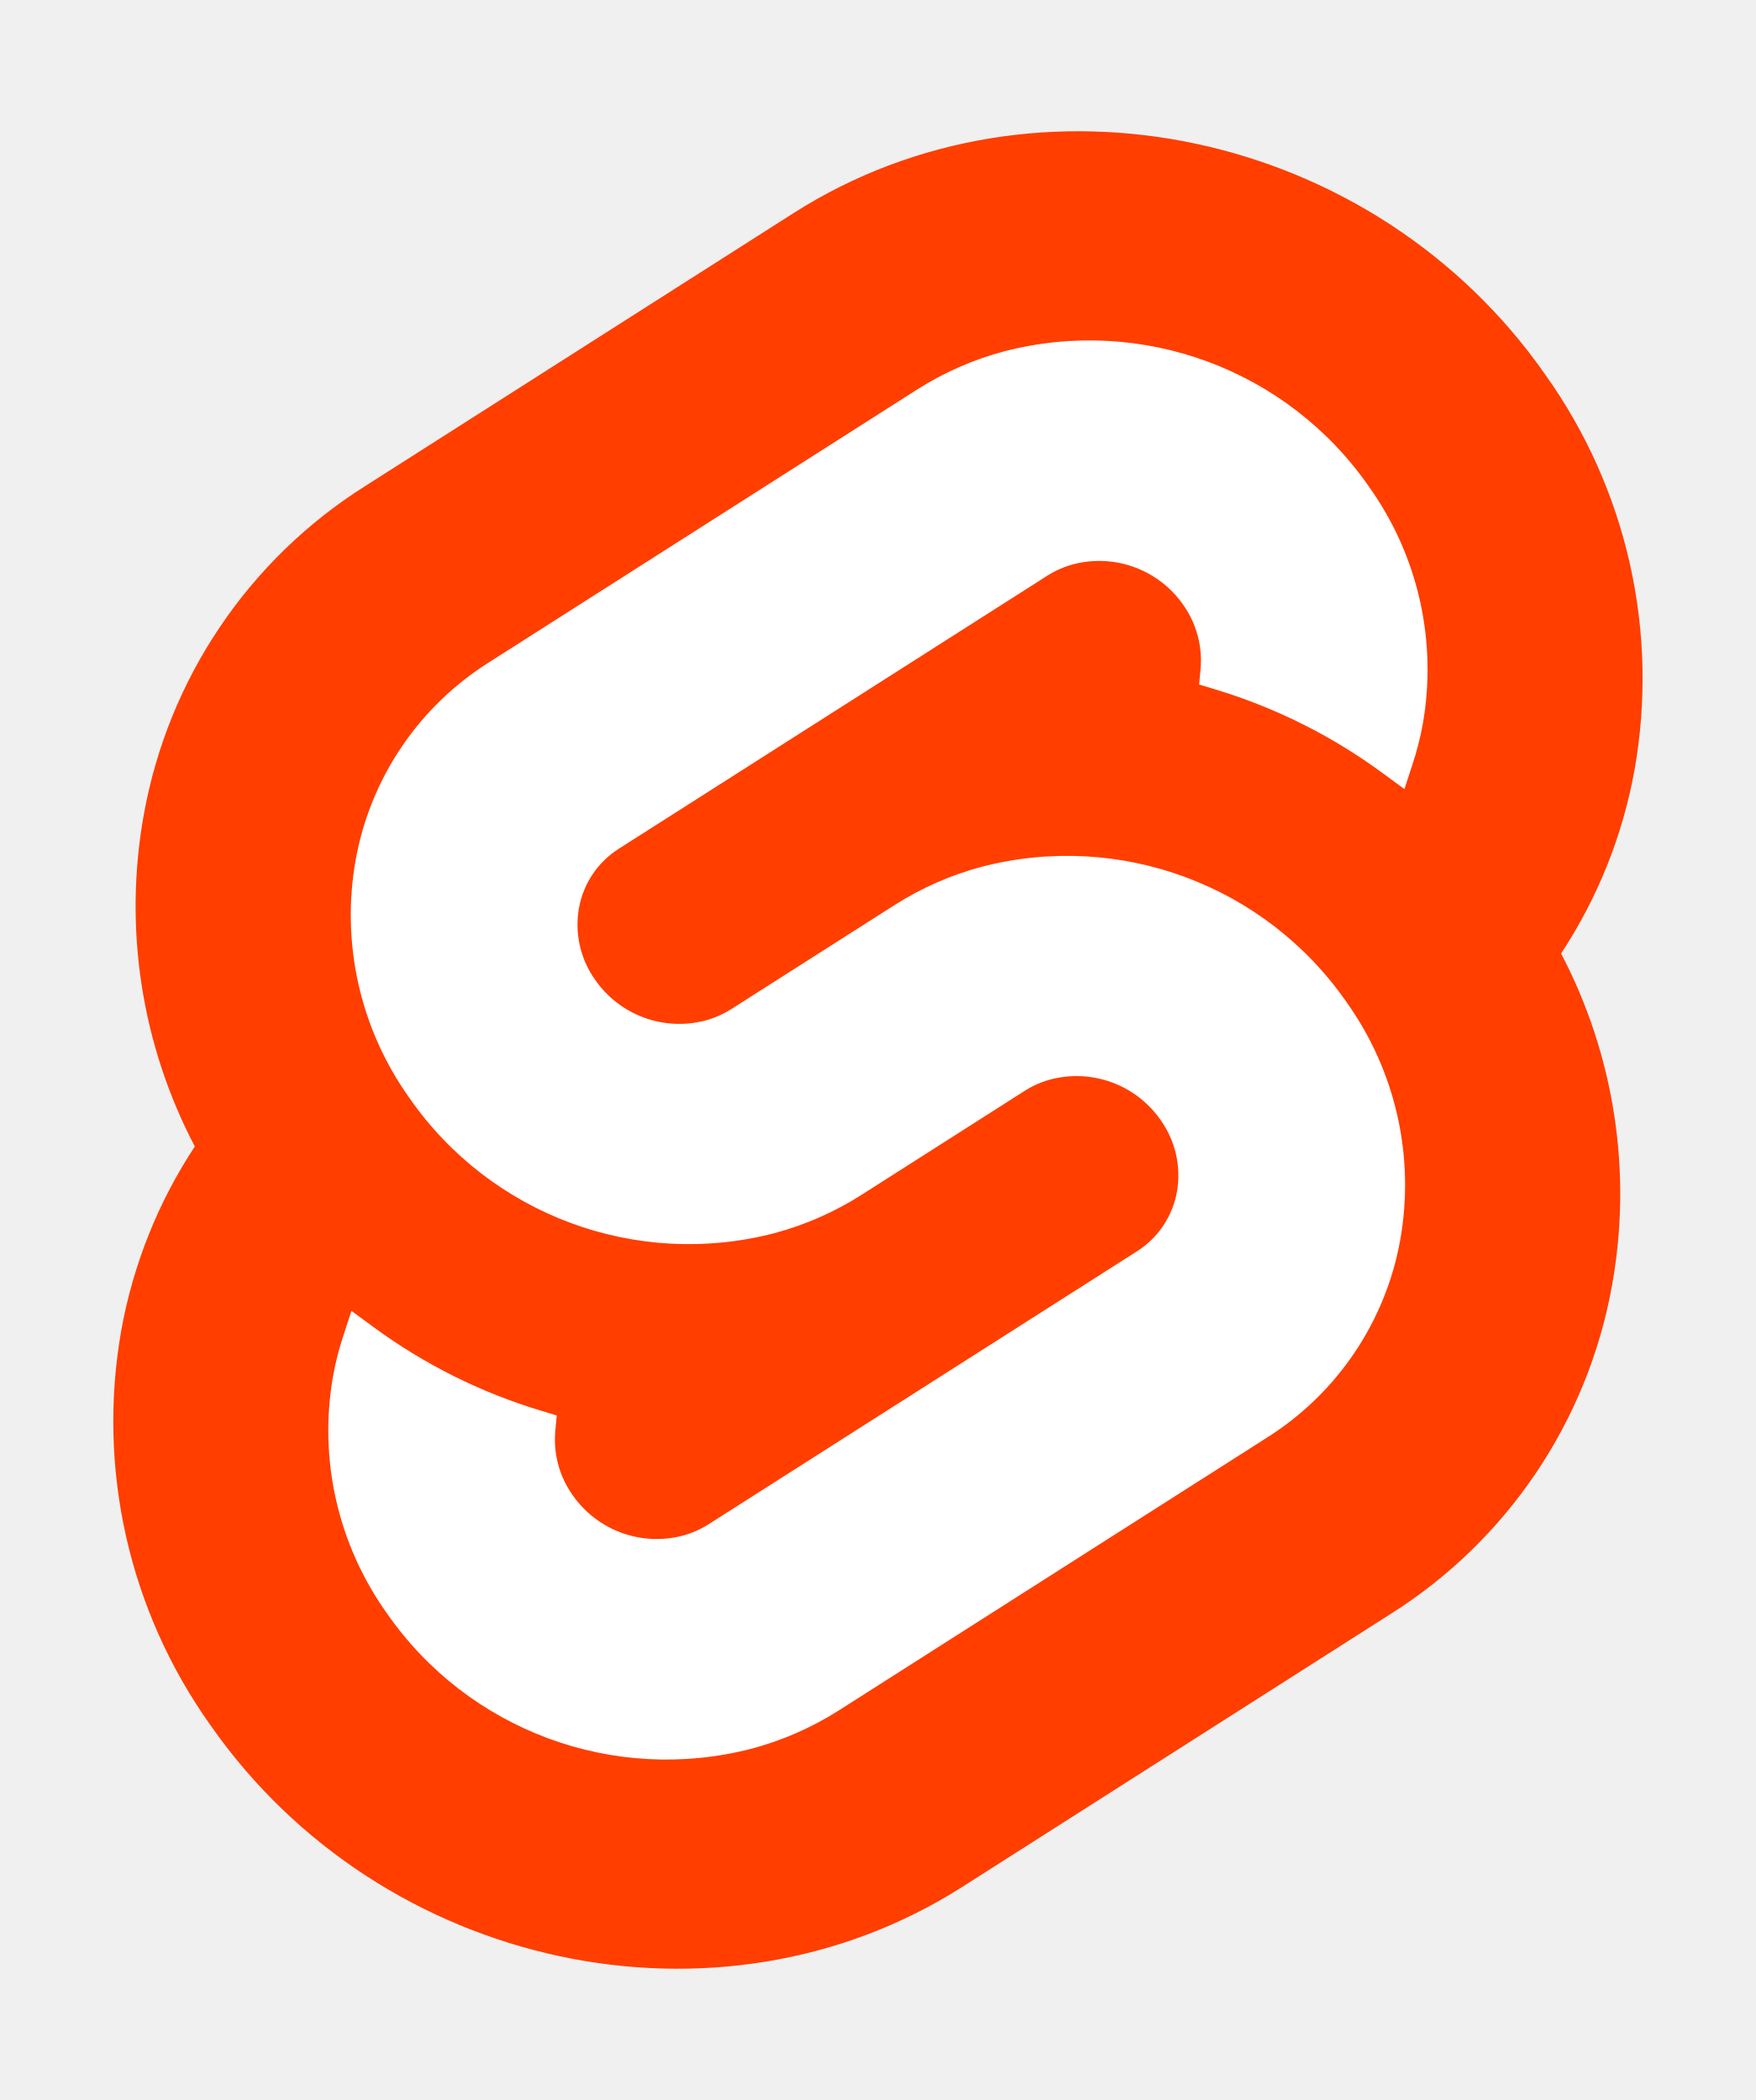
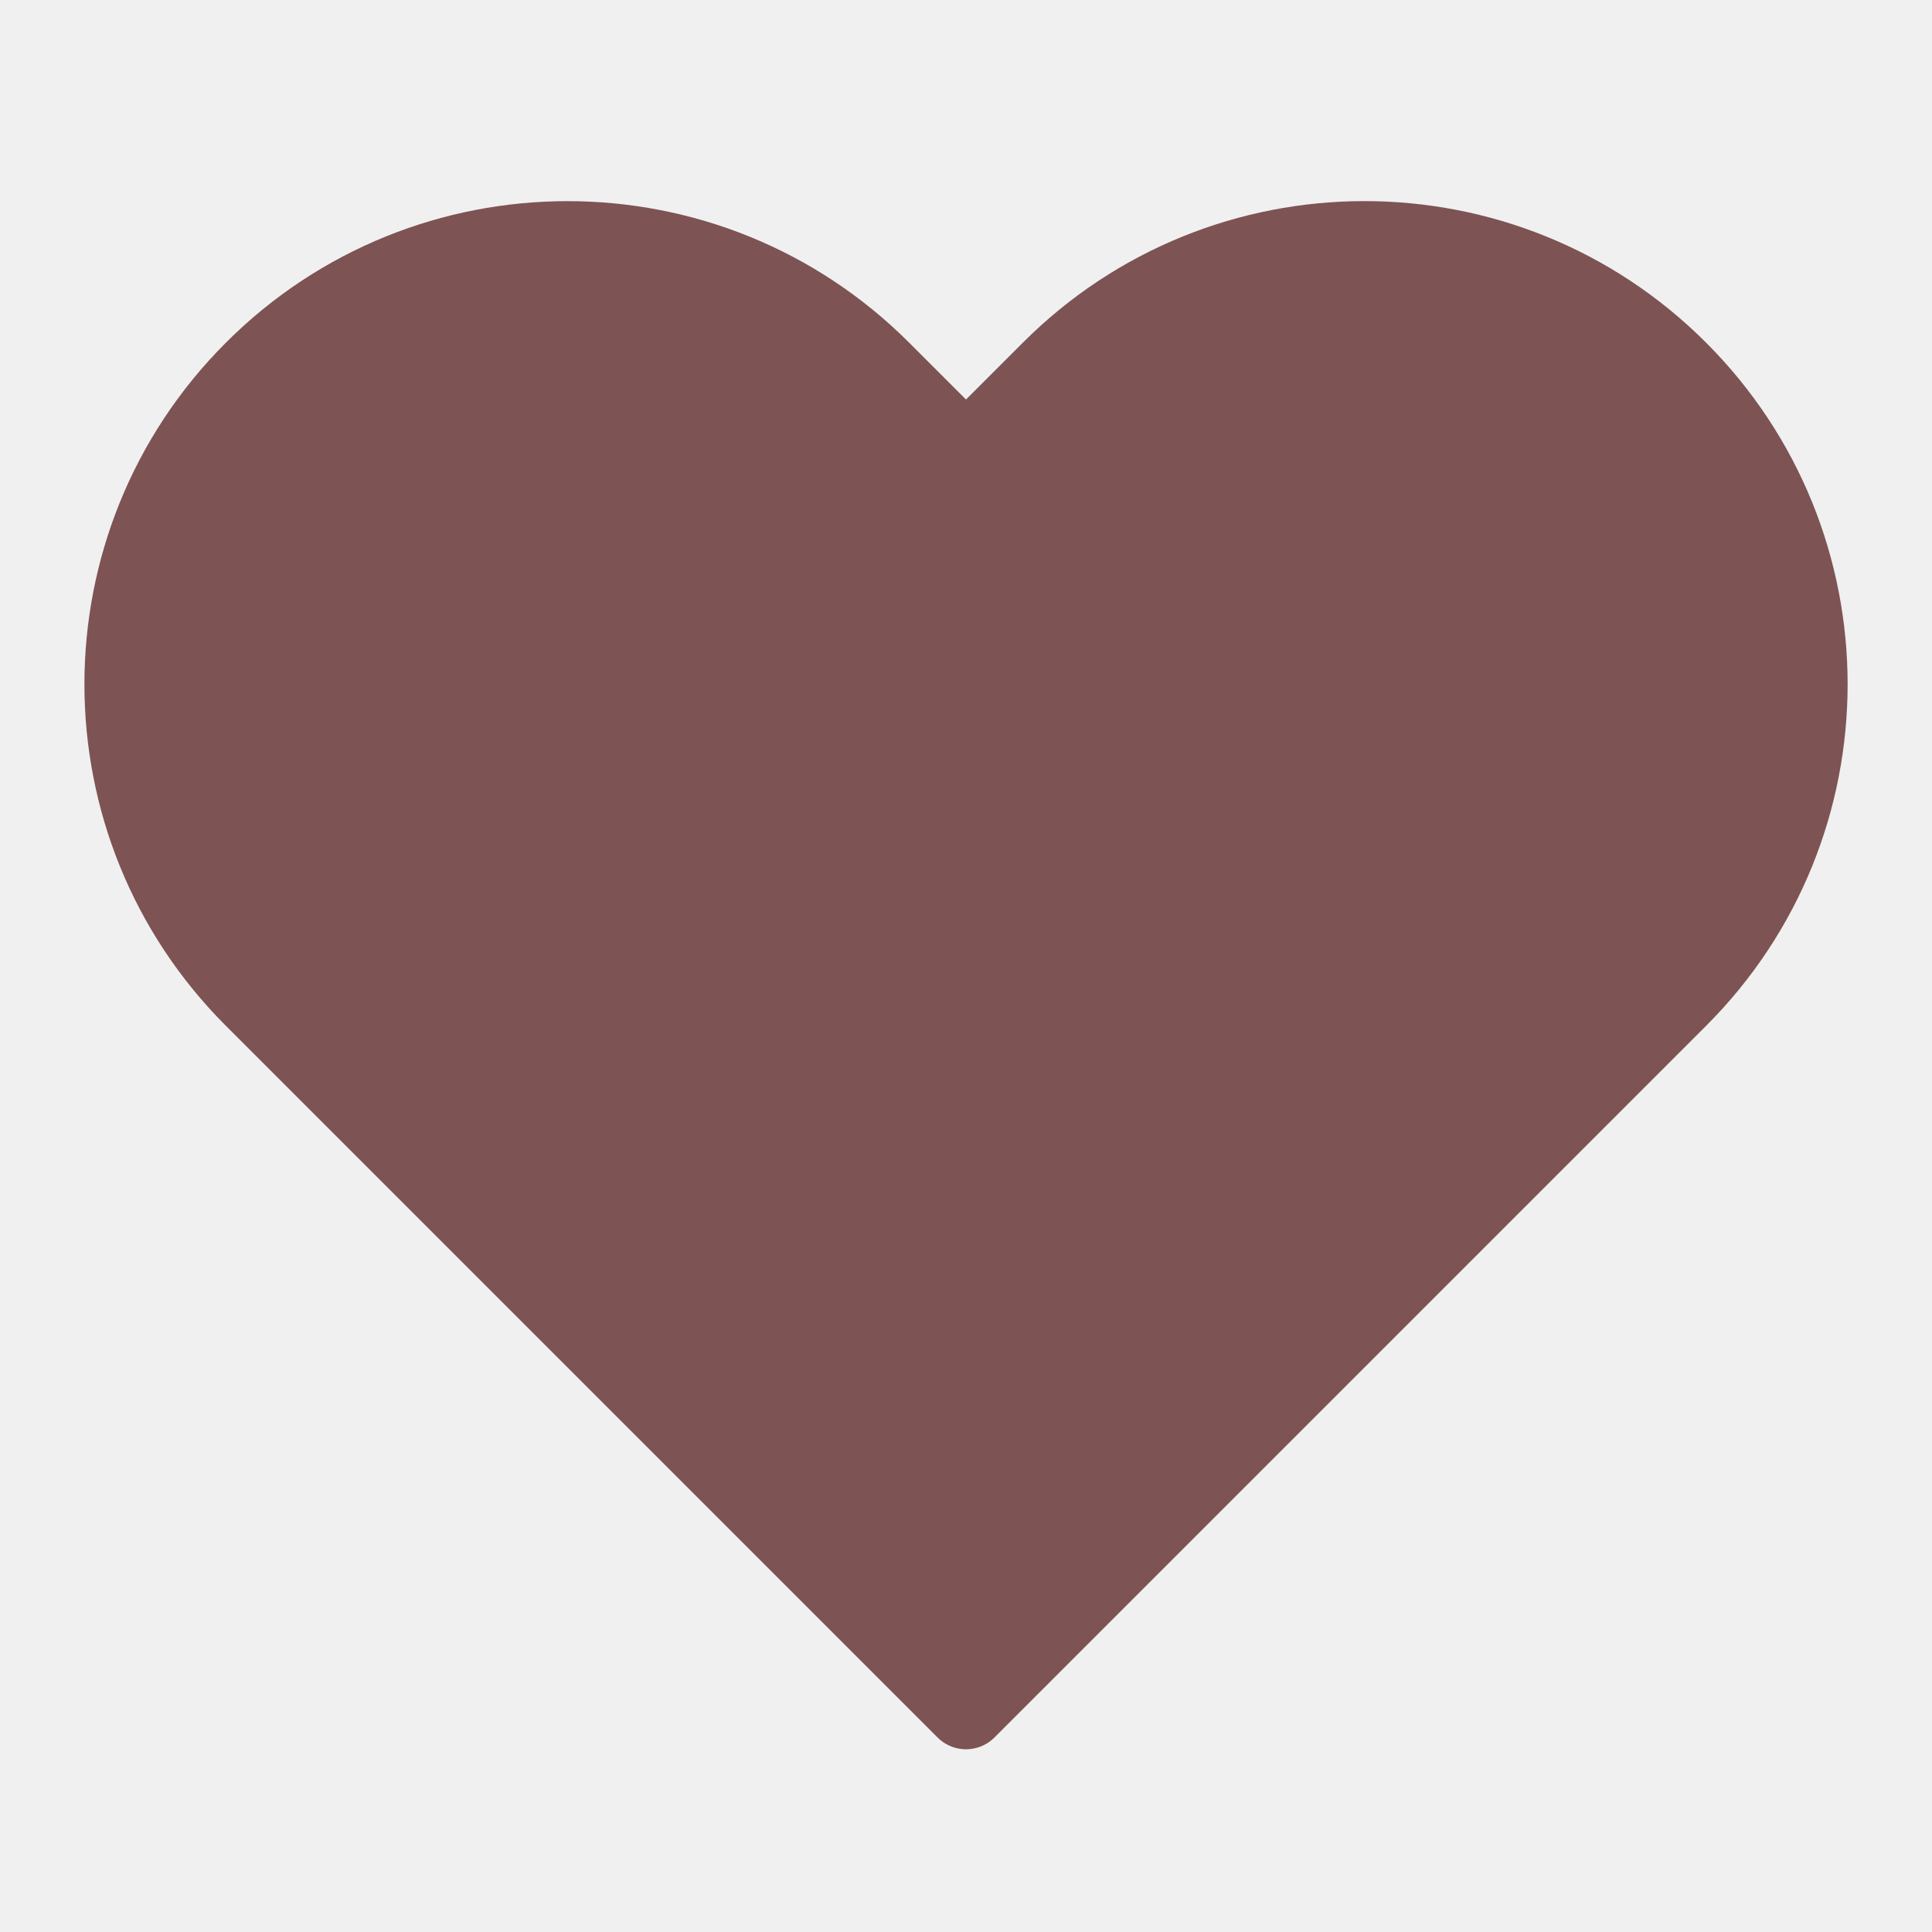
- <svg xmlns="http://www.w3.org/2000/svg" width="107" height="128" viewBox="0 0 107 128">
-   <path d="M94.157 22.819c-10.4-14.885-30.94-19.297-45.792-9.835L22.282 29.608A29.92 29.92 0 0 0 8.764 49.65a31.5 31.5 0 0 0 3.108 20.231 30 30 0 0 0-4.477 11.183 31.9 31.9 0 0 0 5.448 24.116c10.402 14.887 30.942 19.297 45.791 9.835l26.083-16.624A29.92 29.92 0 0 0 98.235 78.35a31.53 31.53 0 0 0-3.105-20.232 30 30 0 0 0 4.474-11.182 31.88 31.88 0 0 0-5.447-24.116" style="fill:#ff3e00" />
-   <path d="M45.817 106.582a20.72 20.72 0 0 1-22.237-8.243 19.17 19.17 0 0 1-3.277-14.503 18 18 0 0 1 .624-2.435l.49-1.498 1.337.981a33.6 33.6 0 0 0 10.203 5.098l.97.294-.09.968a5.85 5.85 0 0 0 1.052 3.878 6.24 6.24 0 0 0 6.695 2.485 5.8 5.8 0 0 0 1.603-.704L69.27 76.28a5.43 5.43 0 0 0 2.45-3.631 5.8 5.8 0 0 0-.987-4.371 6.24 6.24 0 0 0-6.698-2.487 5.7 5.7 0 0 0-1.6.704l-9.953 6.345a19 19 0 0 1-5.296 2.326 20.72 20.72 0 0 1-22.237-8.243 19.17 19.17 0 0 1-3.277-14.502 17.99 17.99 0 0 1 8.13-12.052l26.081-16.623a19 19 0 0 1 5.3-2.329 20.72 20.72 0 0 1 22.237 8.243 19.17 19.17 0 0 1 3.277 14.503 18 18 0 0 1-.624 2.435l-.49 1.498-1.337-.98a33.6 33.6 0 0 0-10.203-5.1l-.97-.294.09-.968a5.86 5.86 0 0 0-1.052-3.878 6.24 6.24 0 0 0-6.696-2.485 5.8 5.8 0 0 0-1.602.704L37.73 51.72a5.42 5.42 0 0 0-2.449 3.63 5.79 5.79 0 0 0 .986 4.372 6.24 6.24 0 0 0 6.698 2.486 5.8 5.8 0 0 0 1.602-.704l9.952-6.342a19 19 0 0 1 5.295-2.328 20.72 20.72 0 0 1 22.237 8.242 19.17 19.17 0 0 1 3.277 14.503 18 18 0 0 1-8.13 12.053l-26.081 16.622a19 19 0 0 1-5.3 2.328" style="fill:#fff" />
+ <svg xmlns="http://www.w3.org/2000/svg" width="128" height="128" viewBox="0 0 24 24">
+   <path d="M20.84 4.61a5.5 5.5 0 0 0-7.78 0L12 5.67l-1.06-1.06a5.5 5.5 0 0 0-7.78 7.78l1.06 1.06L12 21.23l7.78-7.78 1.06-1.06a5.5 5.5 0 0 0 0-7.78z" fill="#7e5354" stroke="#7e5354" stroke-width="1" stroke-linecap="round" stroke-linejoin="round" />
</svg>
